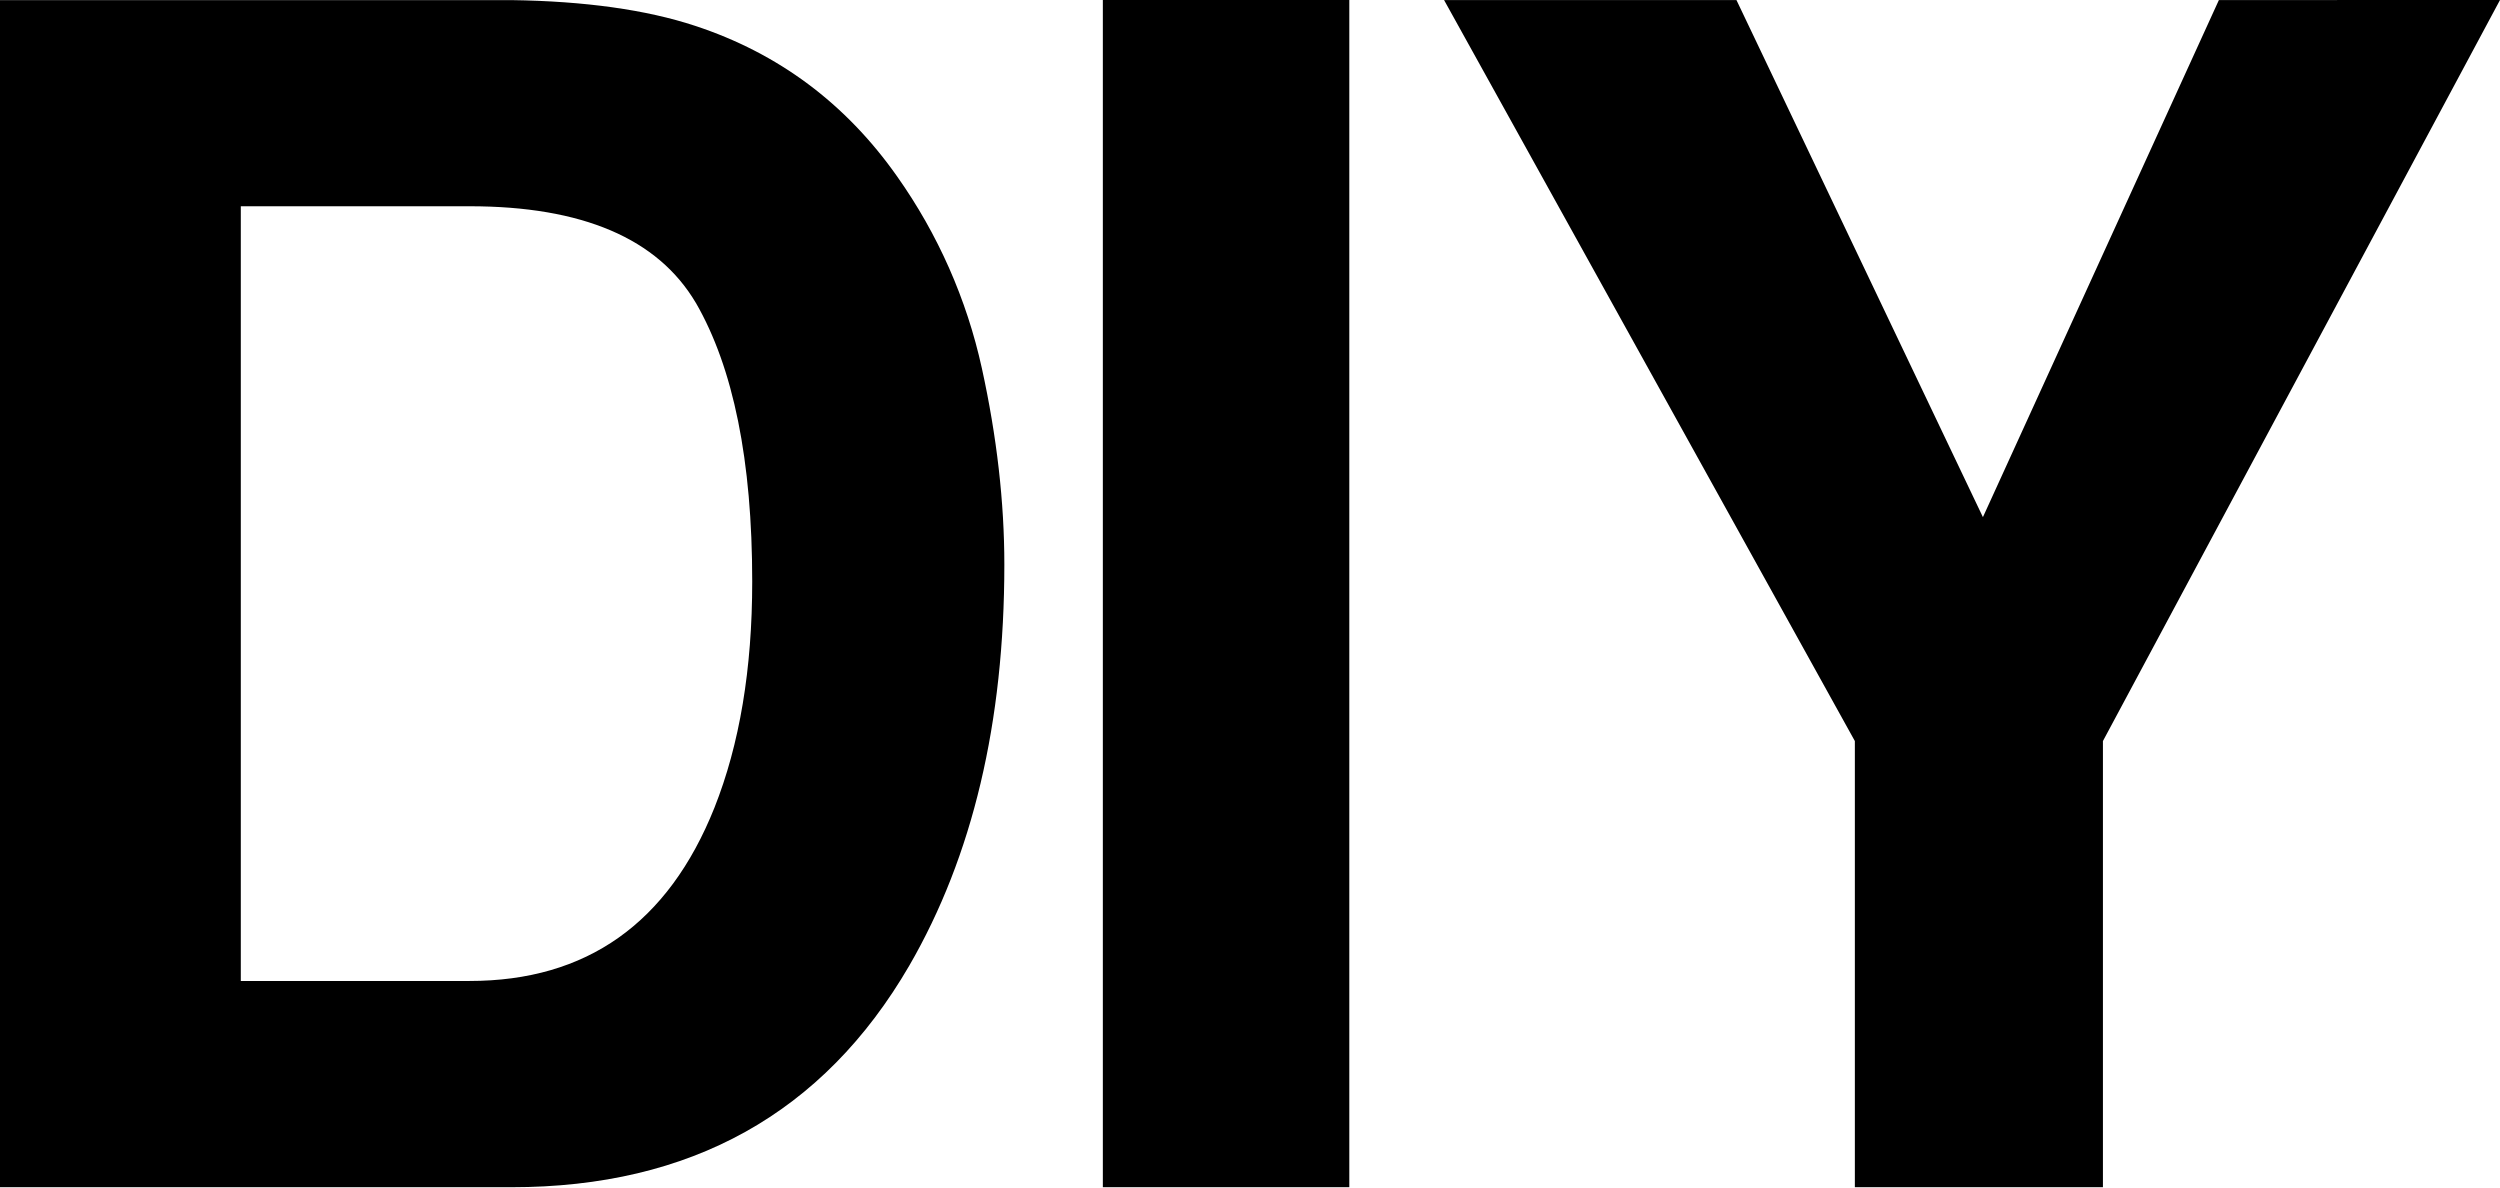
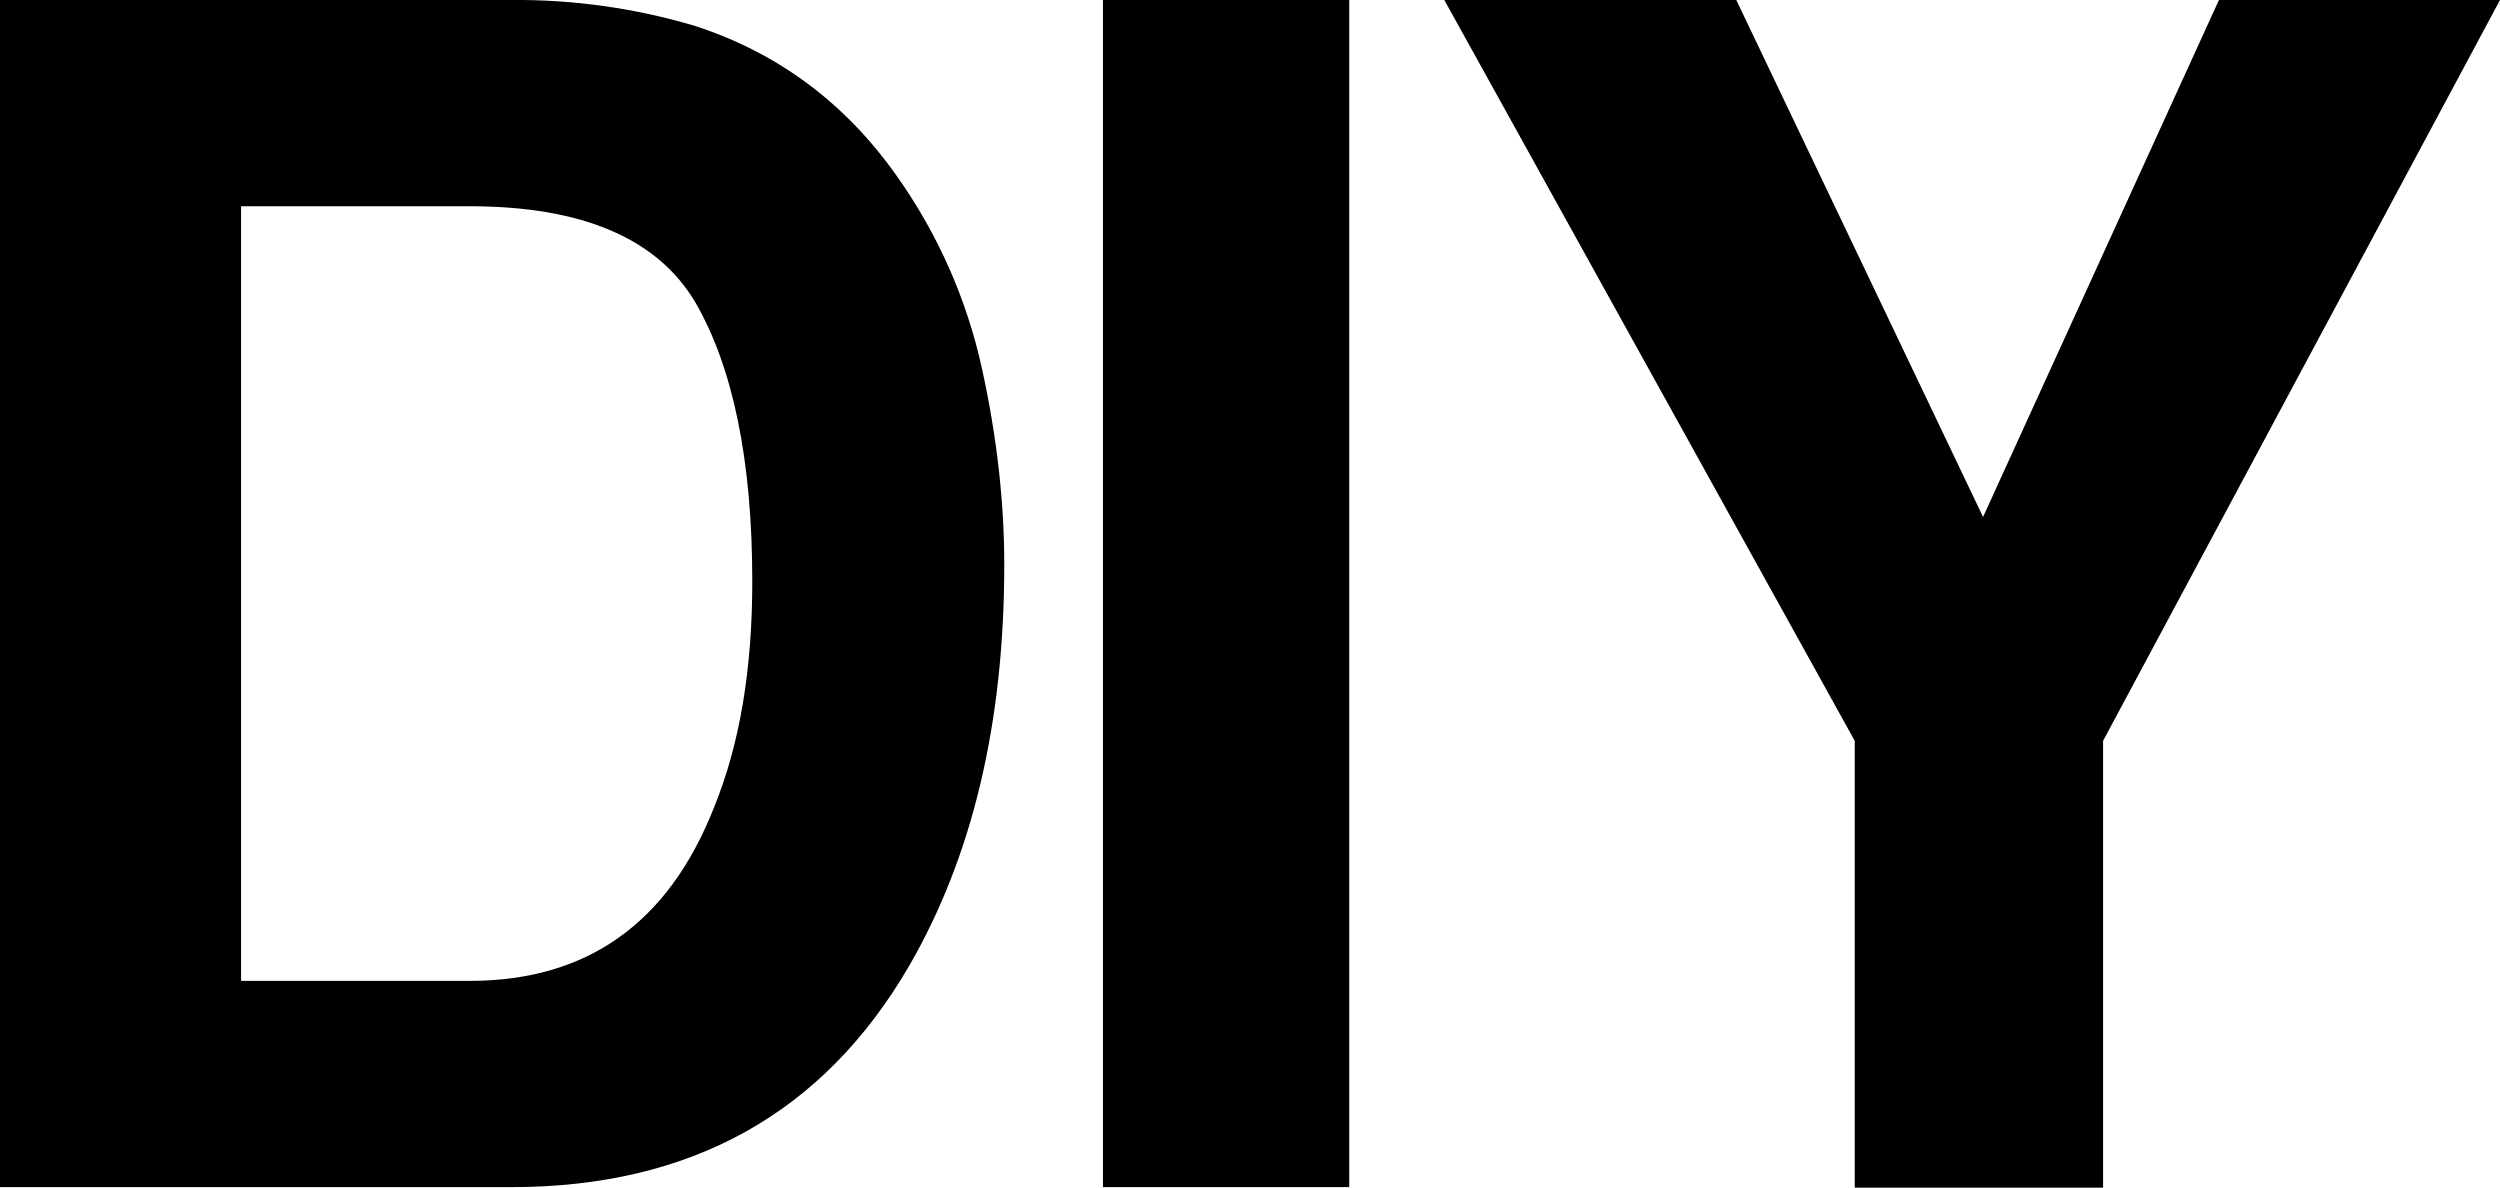
- <svg xmlns="http://www.w3.org/2000/svg" width="181.874" height="86.37" viewBox="0 0 48.121 22.852">
-   <path d="M111.742 128.372h-9.844v-22.85h9.844c1.416.02 2.594.185 3.535.495 1.602.527 2.9 1.493 3.89 2.9a10.162 10.162 0 0 1 1.63 3.69c.29 1.322.433 2.583.433 3.78 0 3.04-.61 5.613-1.83 7.72-1.653 2.844-4.206 4.265-7.658 4.265zm3.55-17.022c-.733-1.24-2.185-1.86-4.356-1.86h-4.403v14.912h4.403c2.253 0 3.824-1.11 4.713-3.333.485-1.22.728-2.67.728-4.356 0-2.325-.362-4.113-1.085-5.364zm7.834-5.83h4.744v22.852h-4.744zm26.893 0-7.643 14.264v8.588h-4.775v-8.588l-7.907-14.263h5.628l4.744 9.953 4.542-9.953z" style="font-weight:700;font-size:31.75px;line-height:2;font-family:Helvetica;-inkscape-font-specification:'Helvetica Bold';letter-spacing:-1.328px;word-spacing:0;fill:#000;fill-opacity:.998;stroke-width:.8" transform="translate(-101.898 -105.52)" />
+ <svg xmlns="http://www.w3.org/2000/svg" viewBox="0 0 48.12 22.85">
+   <path d="M111.74 128.37h-9.84v-22.85h9.84a12 12 0 0 1 3.54.5c1.6.52 2.9 1.49 3.89 2.9a10.16 10.16 0 0 1 1.63 3.69c.29 1.32.43 2.58.43 3.78 0 3.04-.61 5.61-1.83 7.72-1.65 2.84-4.2 4.26-7.66 4.26zm3.55-17.02c-.73-1.24-2.18-1.86-4.35-1.86h-4.4v14.91h4.4c2.25 0 3.82-1.1 4.7-3.33.5-1.22.74-2.67.74-4.36 0-2.32-.37-4.11-1.09-5.36zm7.84-5.83h4.74v22.85h-4.74zm26.89 0-7.64 14.26v8.6h-4.78v-8.6l-7.9-14.26h5.62l4.75 9.95 4.54-9.95z" font-family="Helvetica" font-size="31.75" font-weight="700" letter-spacing="-1.33" style="line-height:2;-inkscape-font-specification:'Helvetica Bold'" transform="translate(-101.9 -105.52)" word-spacing="0" />
</svg>
